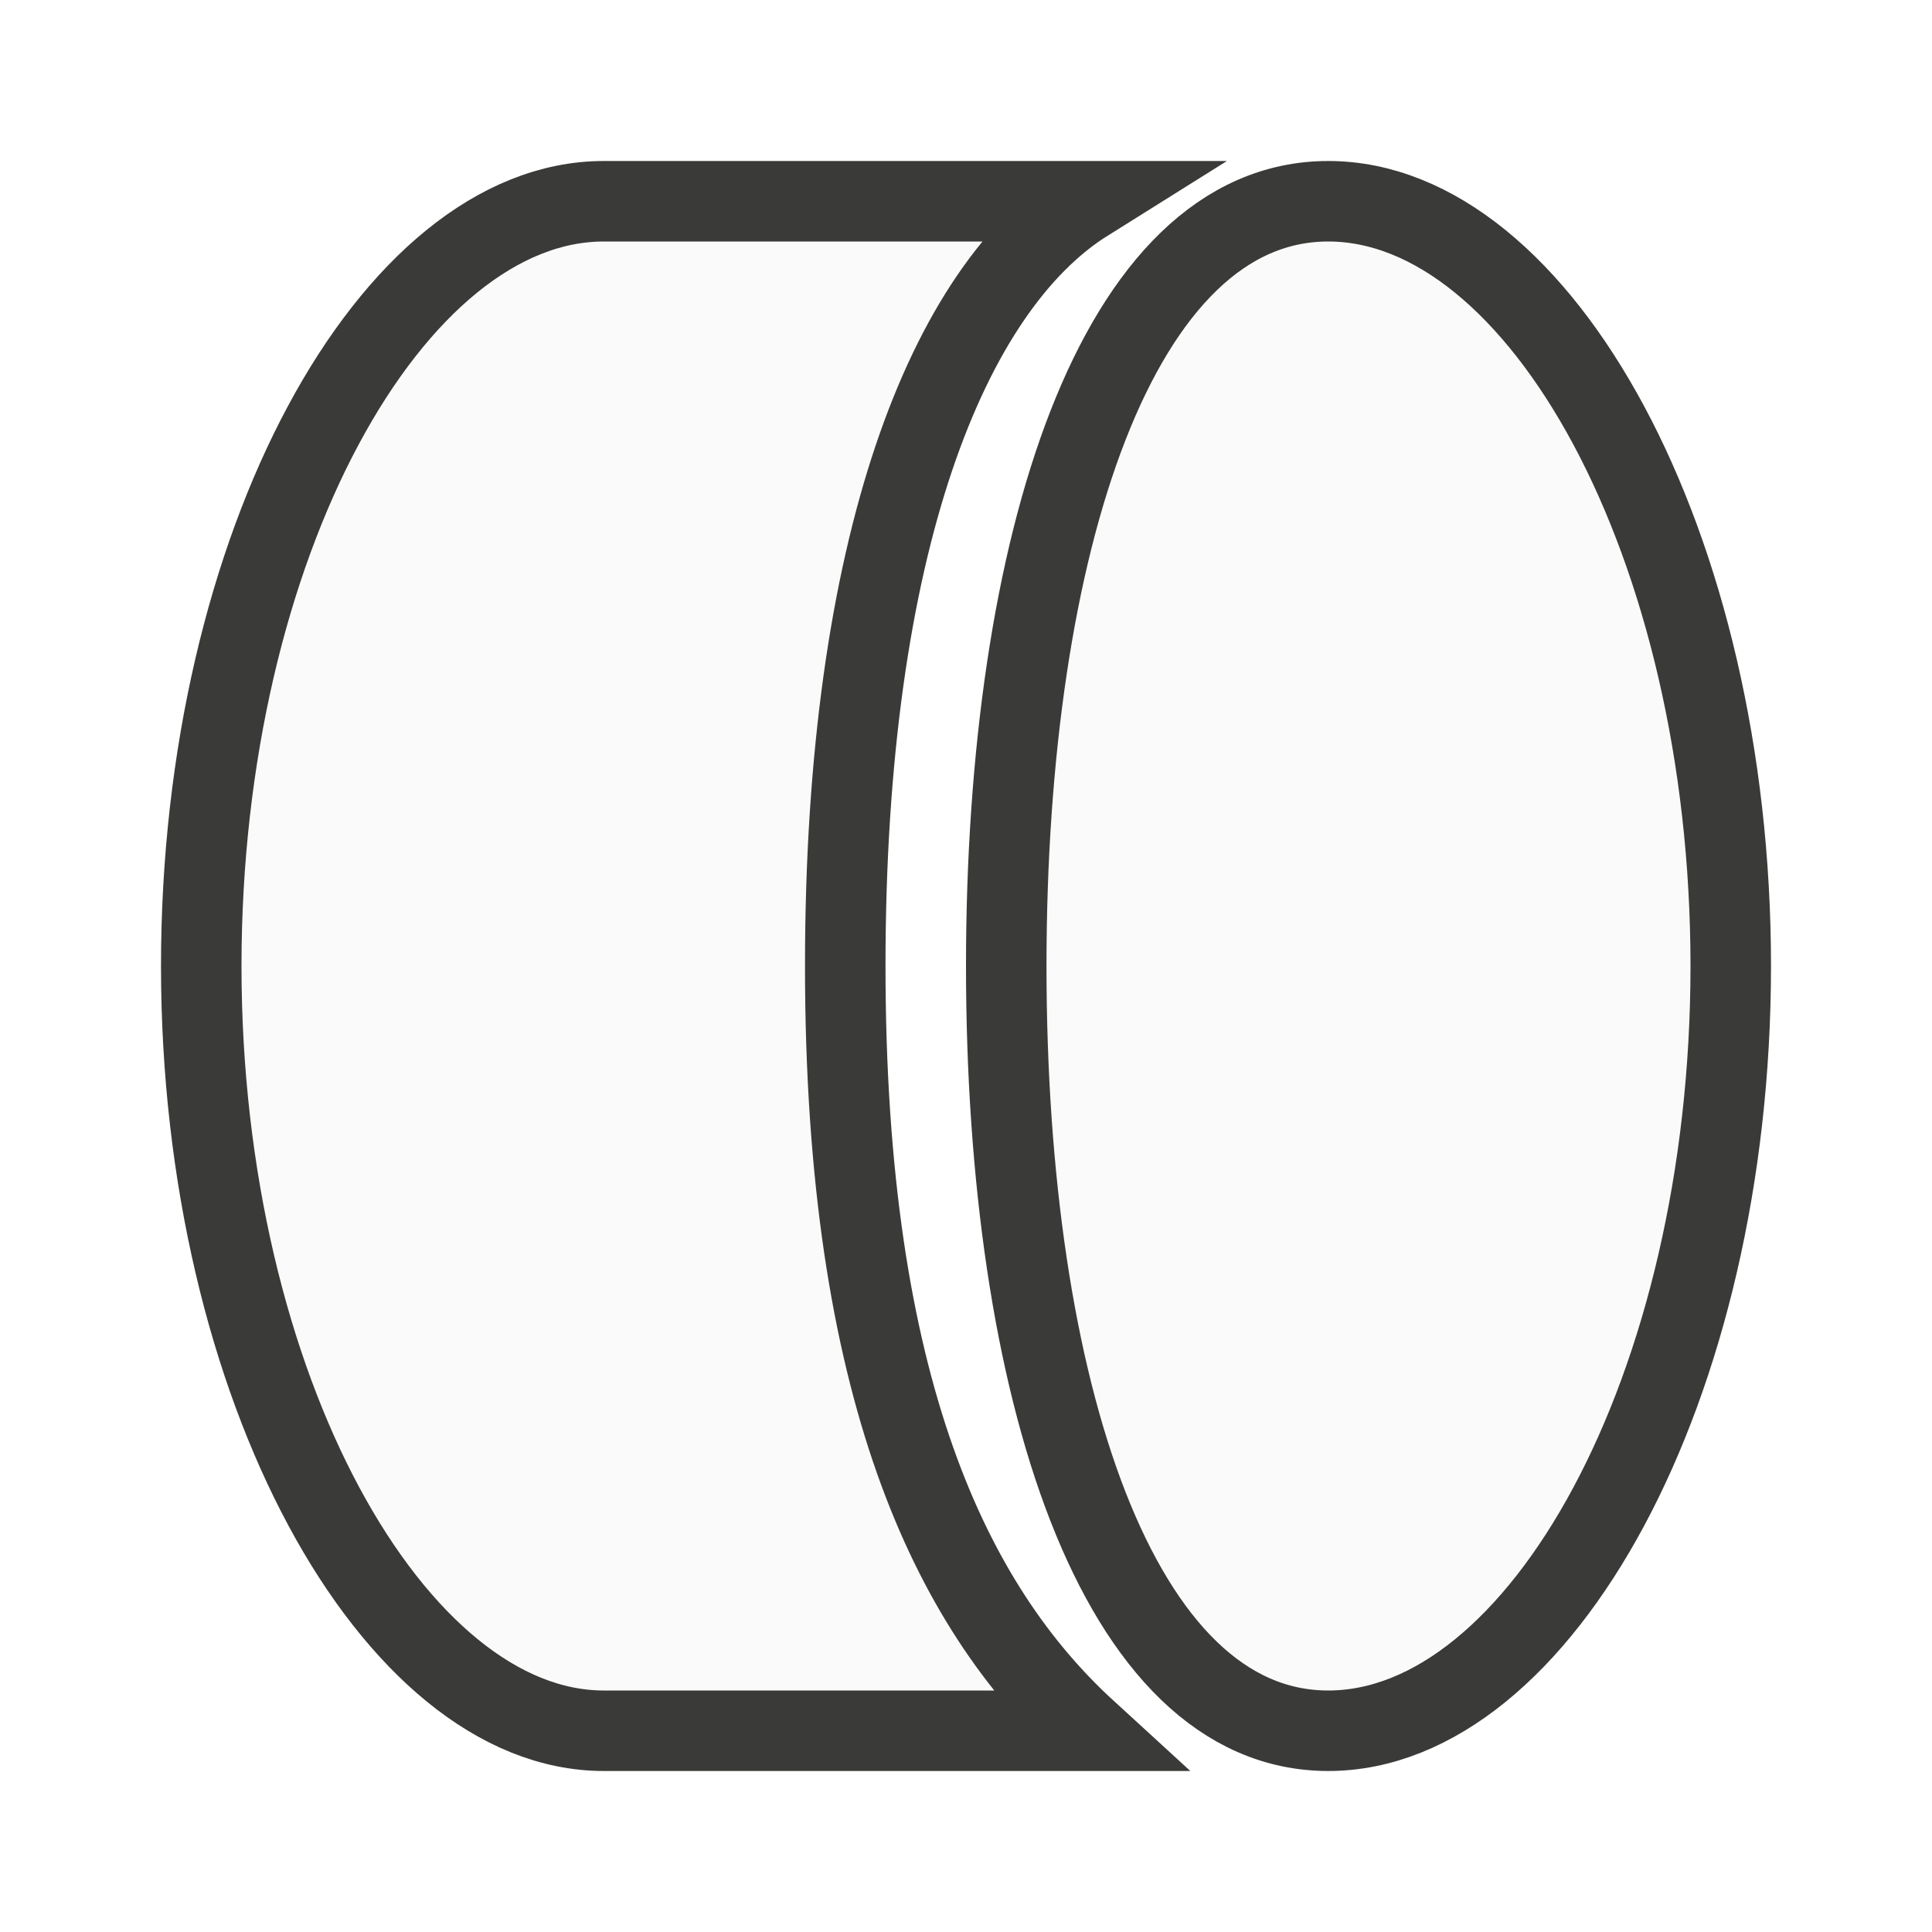
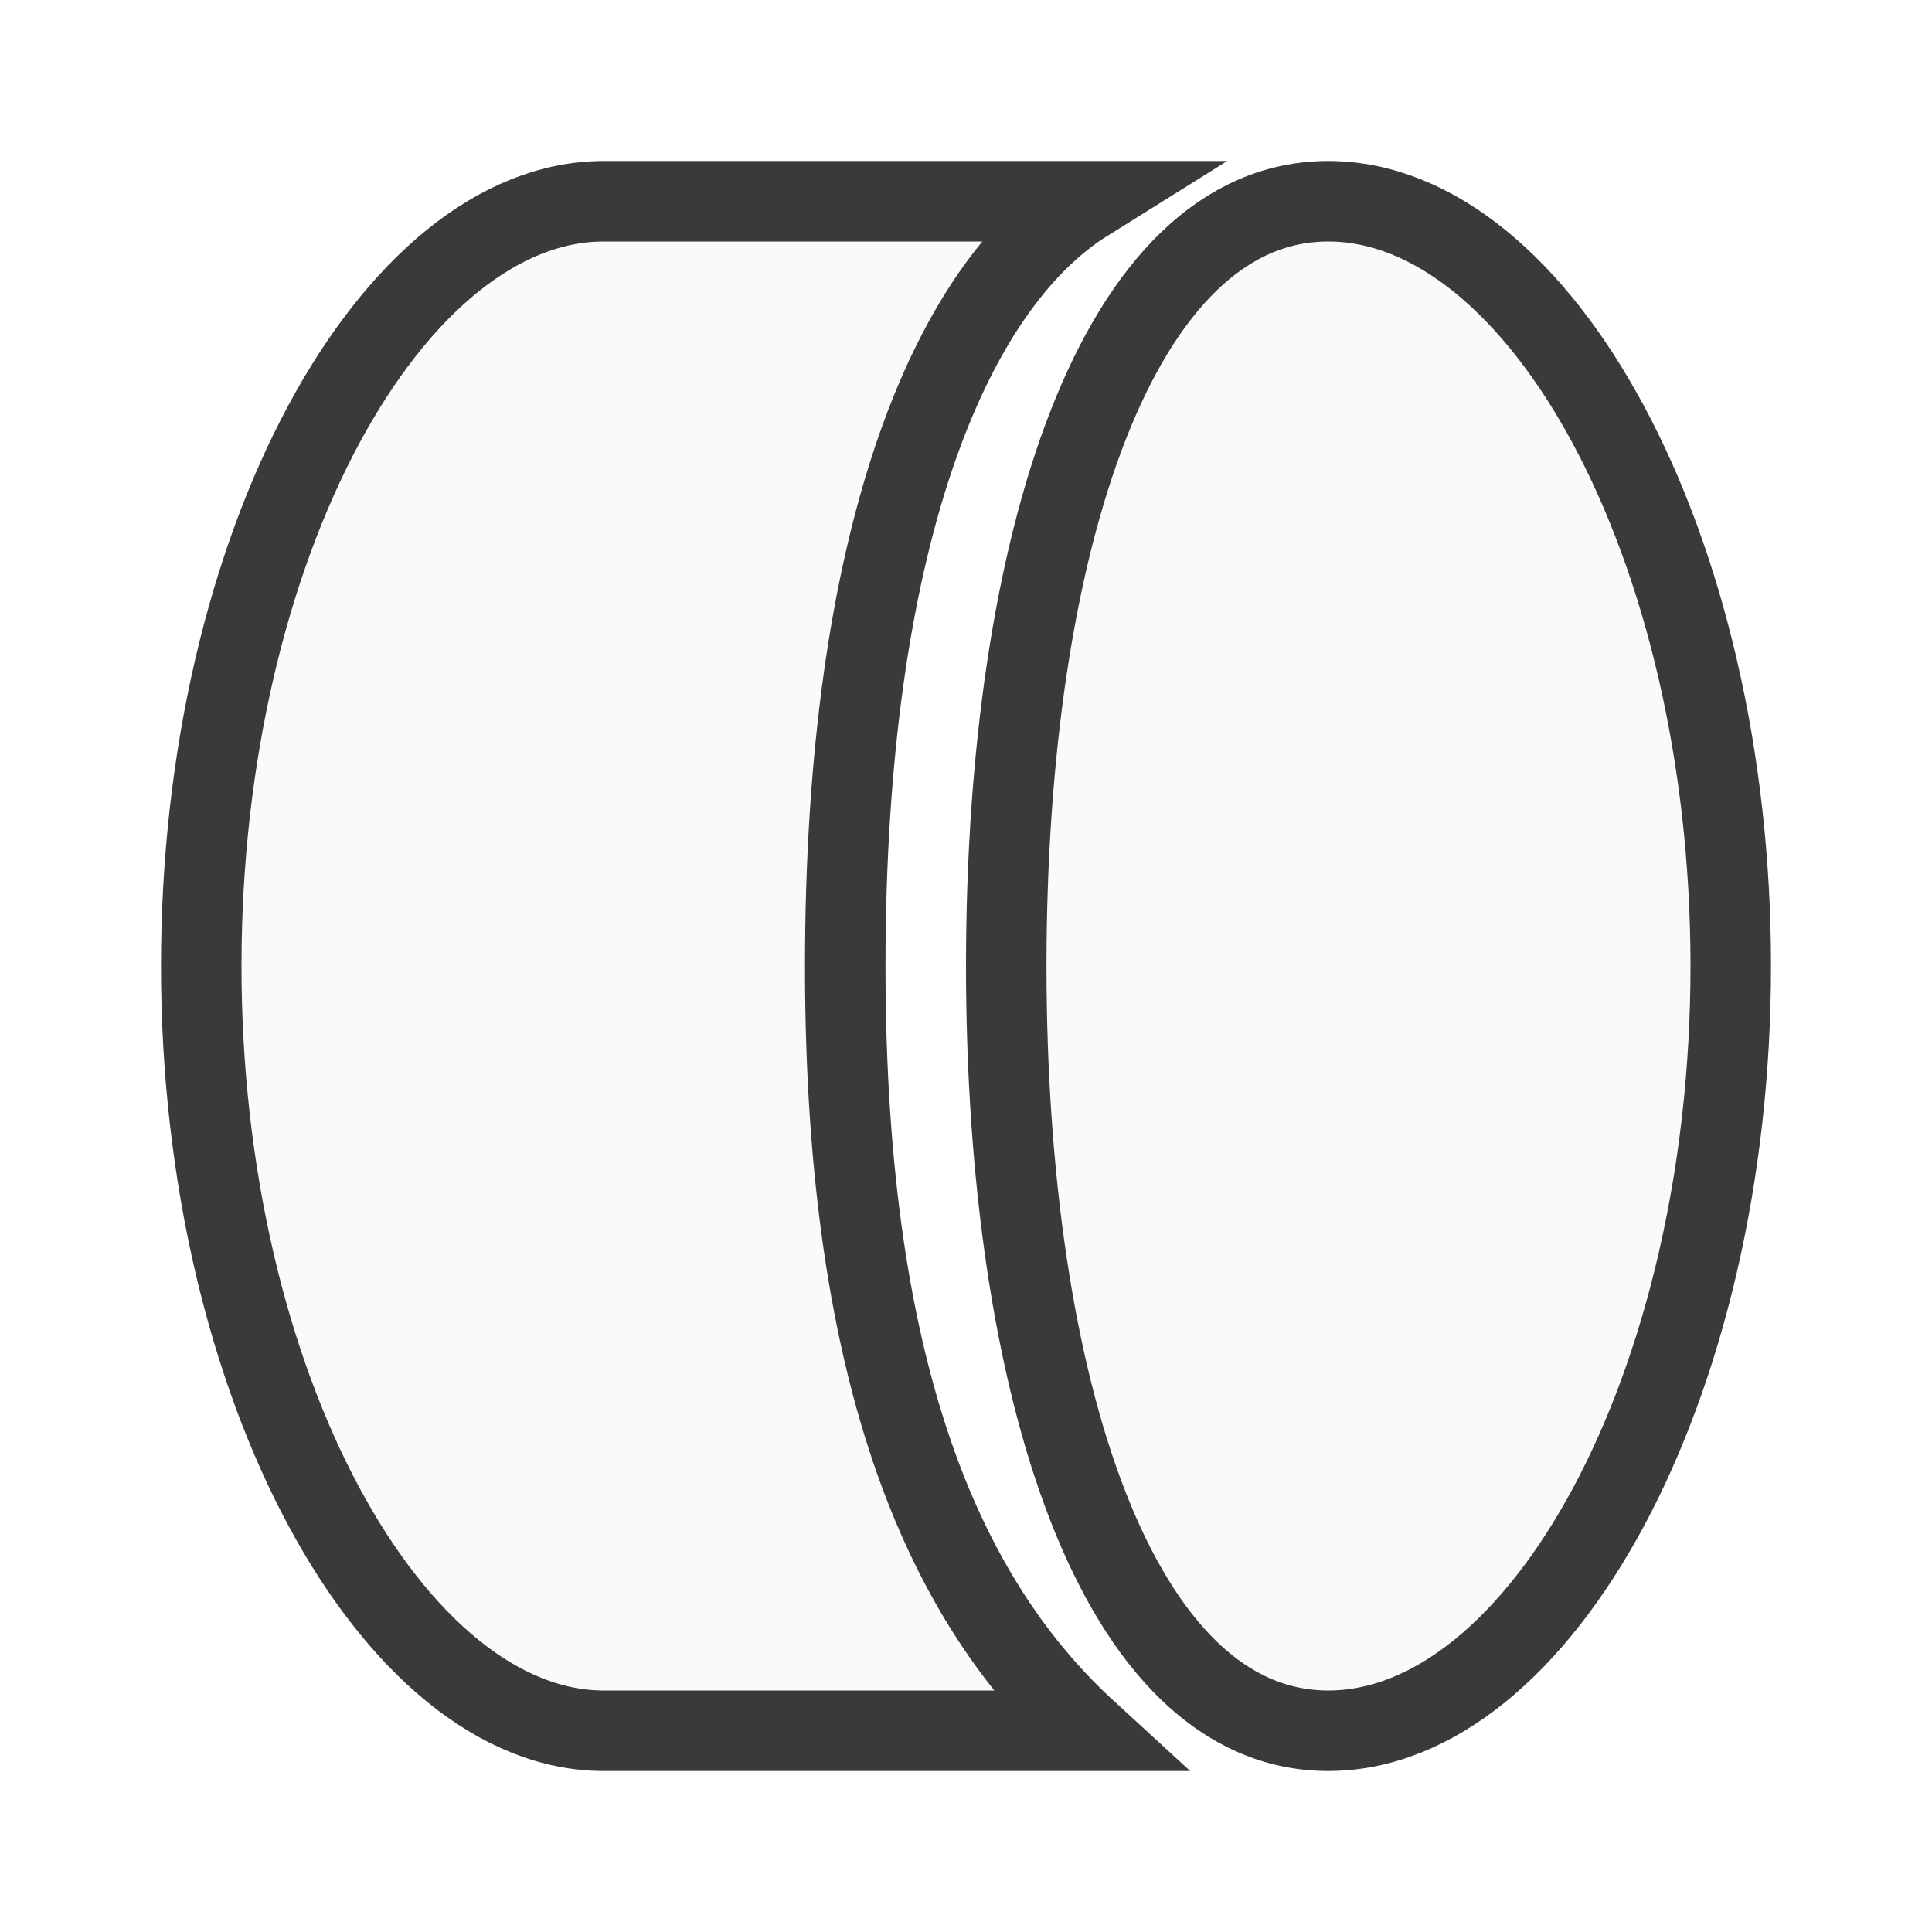
<svg xmlns="http://www.w3.org/2000/svg" viewBox="0 0 24 24">
-   <path class="icn icn--shape-color" d="m7.5 2.5c-2.623 0-5 4.253-5 9.5 0 5.247 2.4 9.5 5 9.5h6c-1.689-1.546-3-4.253-3-9.5 0-5.247 1.276-8.421 3-9.5zm9 0c-2.623 0-4 4.253-4 9.5 0 5.247 1.377 9.5 4 9.5s5-4.253 5-9.5c0-5.247-2.377-9.5-5-9.5z" fill="#fafafa" stroke="#3a3a38" stroke-linecap="round" stroke-linejoin="miter" />
+   <path class="icn icn--shape-color" d="m7.5 2.5c-2.62 0-5 4.25-5 9.5 0 5.25 2.4 9.5 5 9.5h6c-1.69-1.55-3-4.25-3-9.5 0-5.25 1.27-8.42 3-9.5zm9 0c-2.62 0-4 4.25-4 9.5 0 5.25 1.38 9.5 4 9.5s5-4.25 5-9.5c0-5.25-2.38-9.5-5-9.5z" fill="#fafafa" stroke="#3a3a38" stroke-linecap="round" stroke-linejoin="miter" />
</svg>
